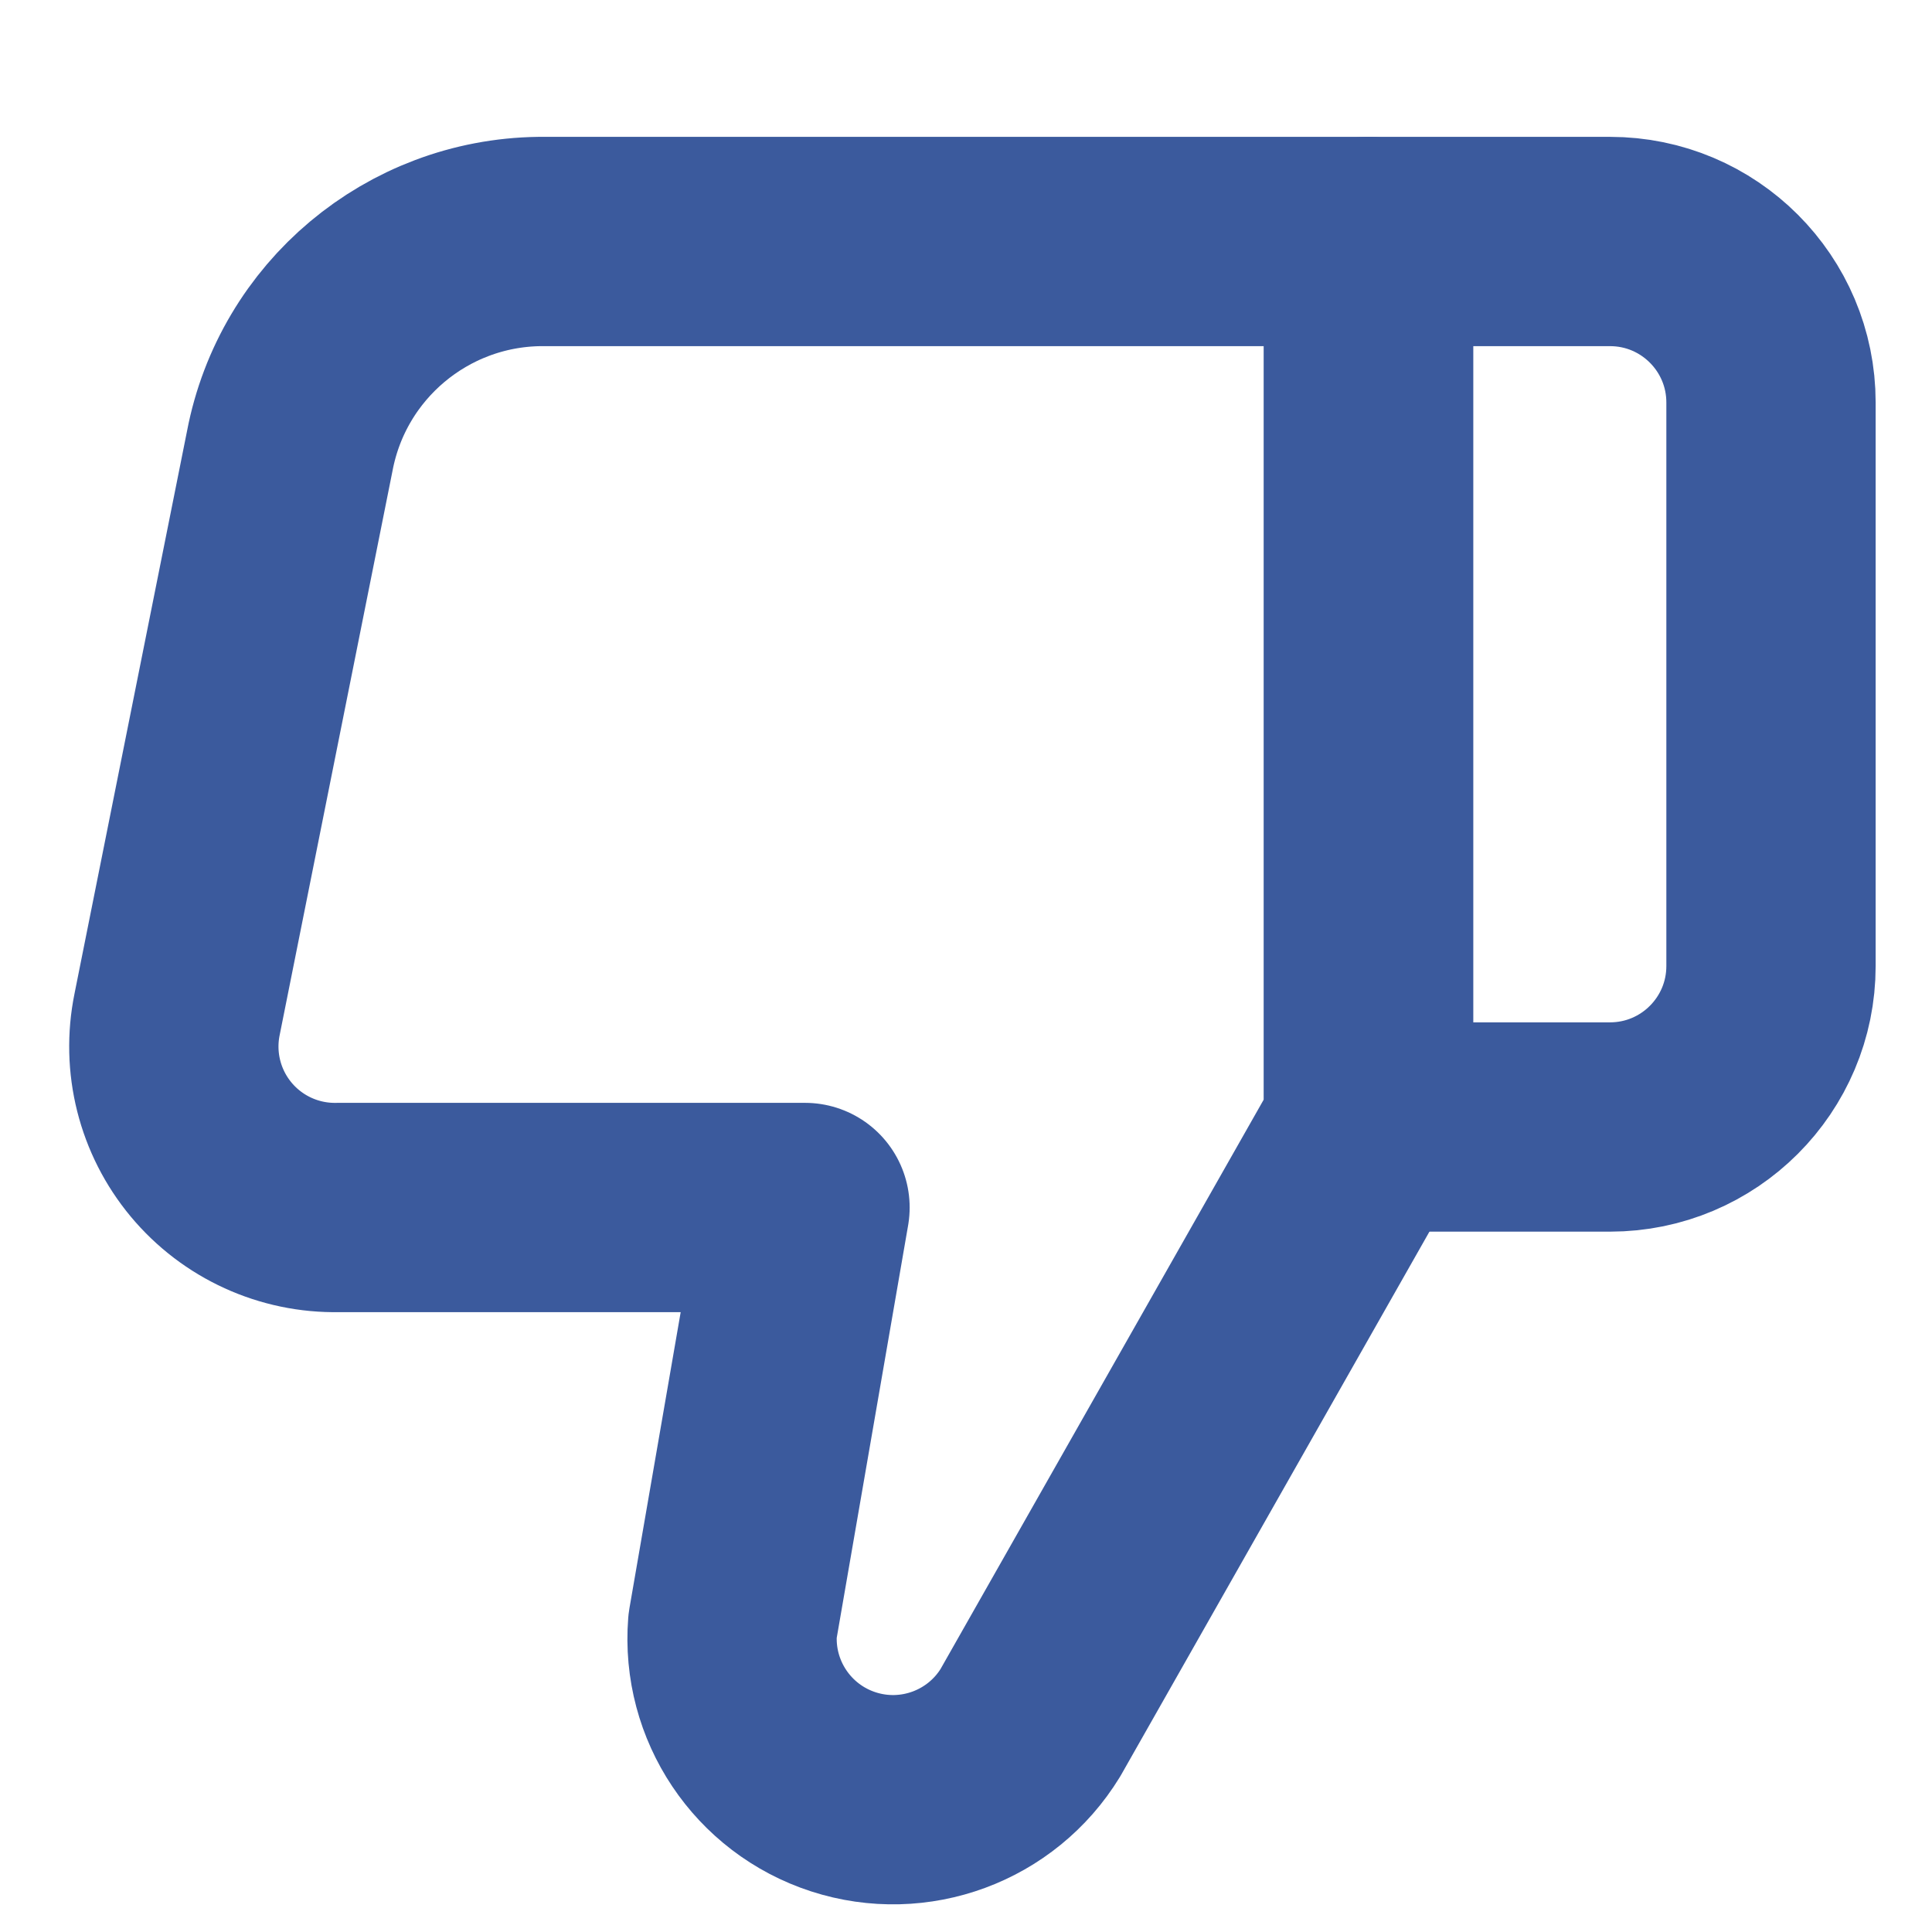
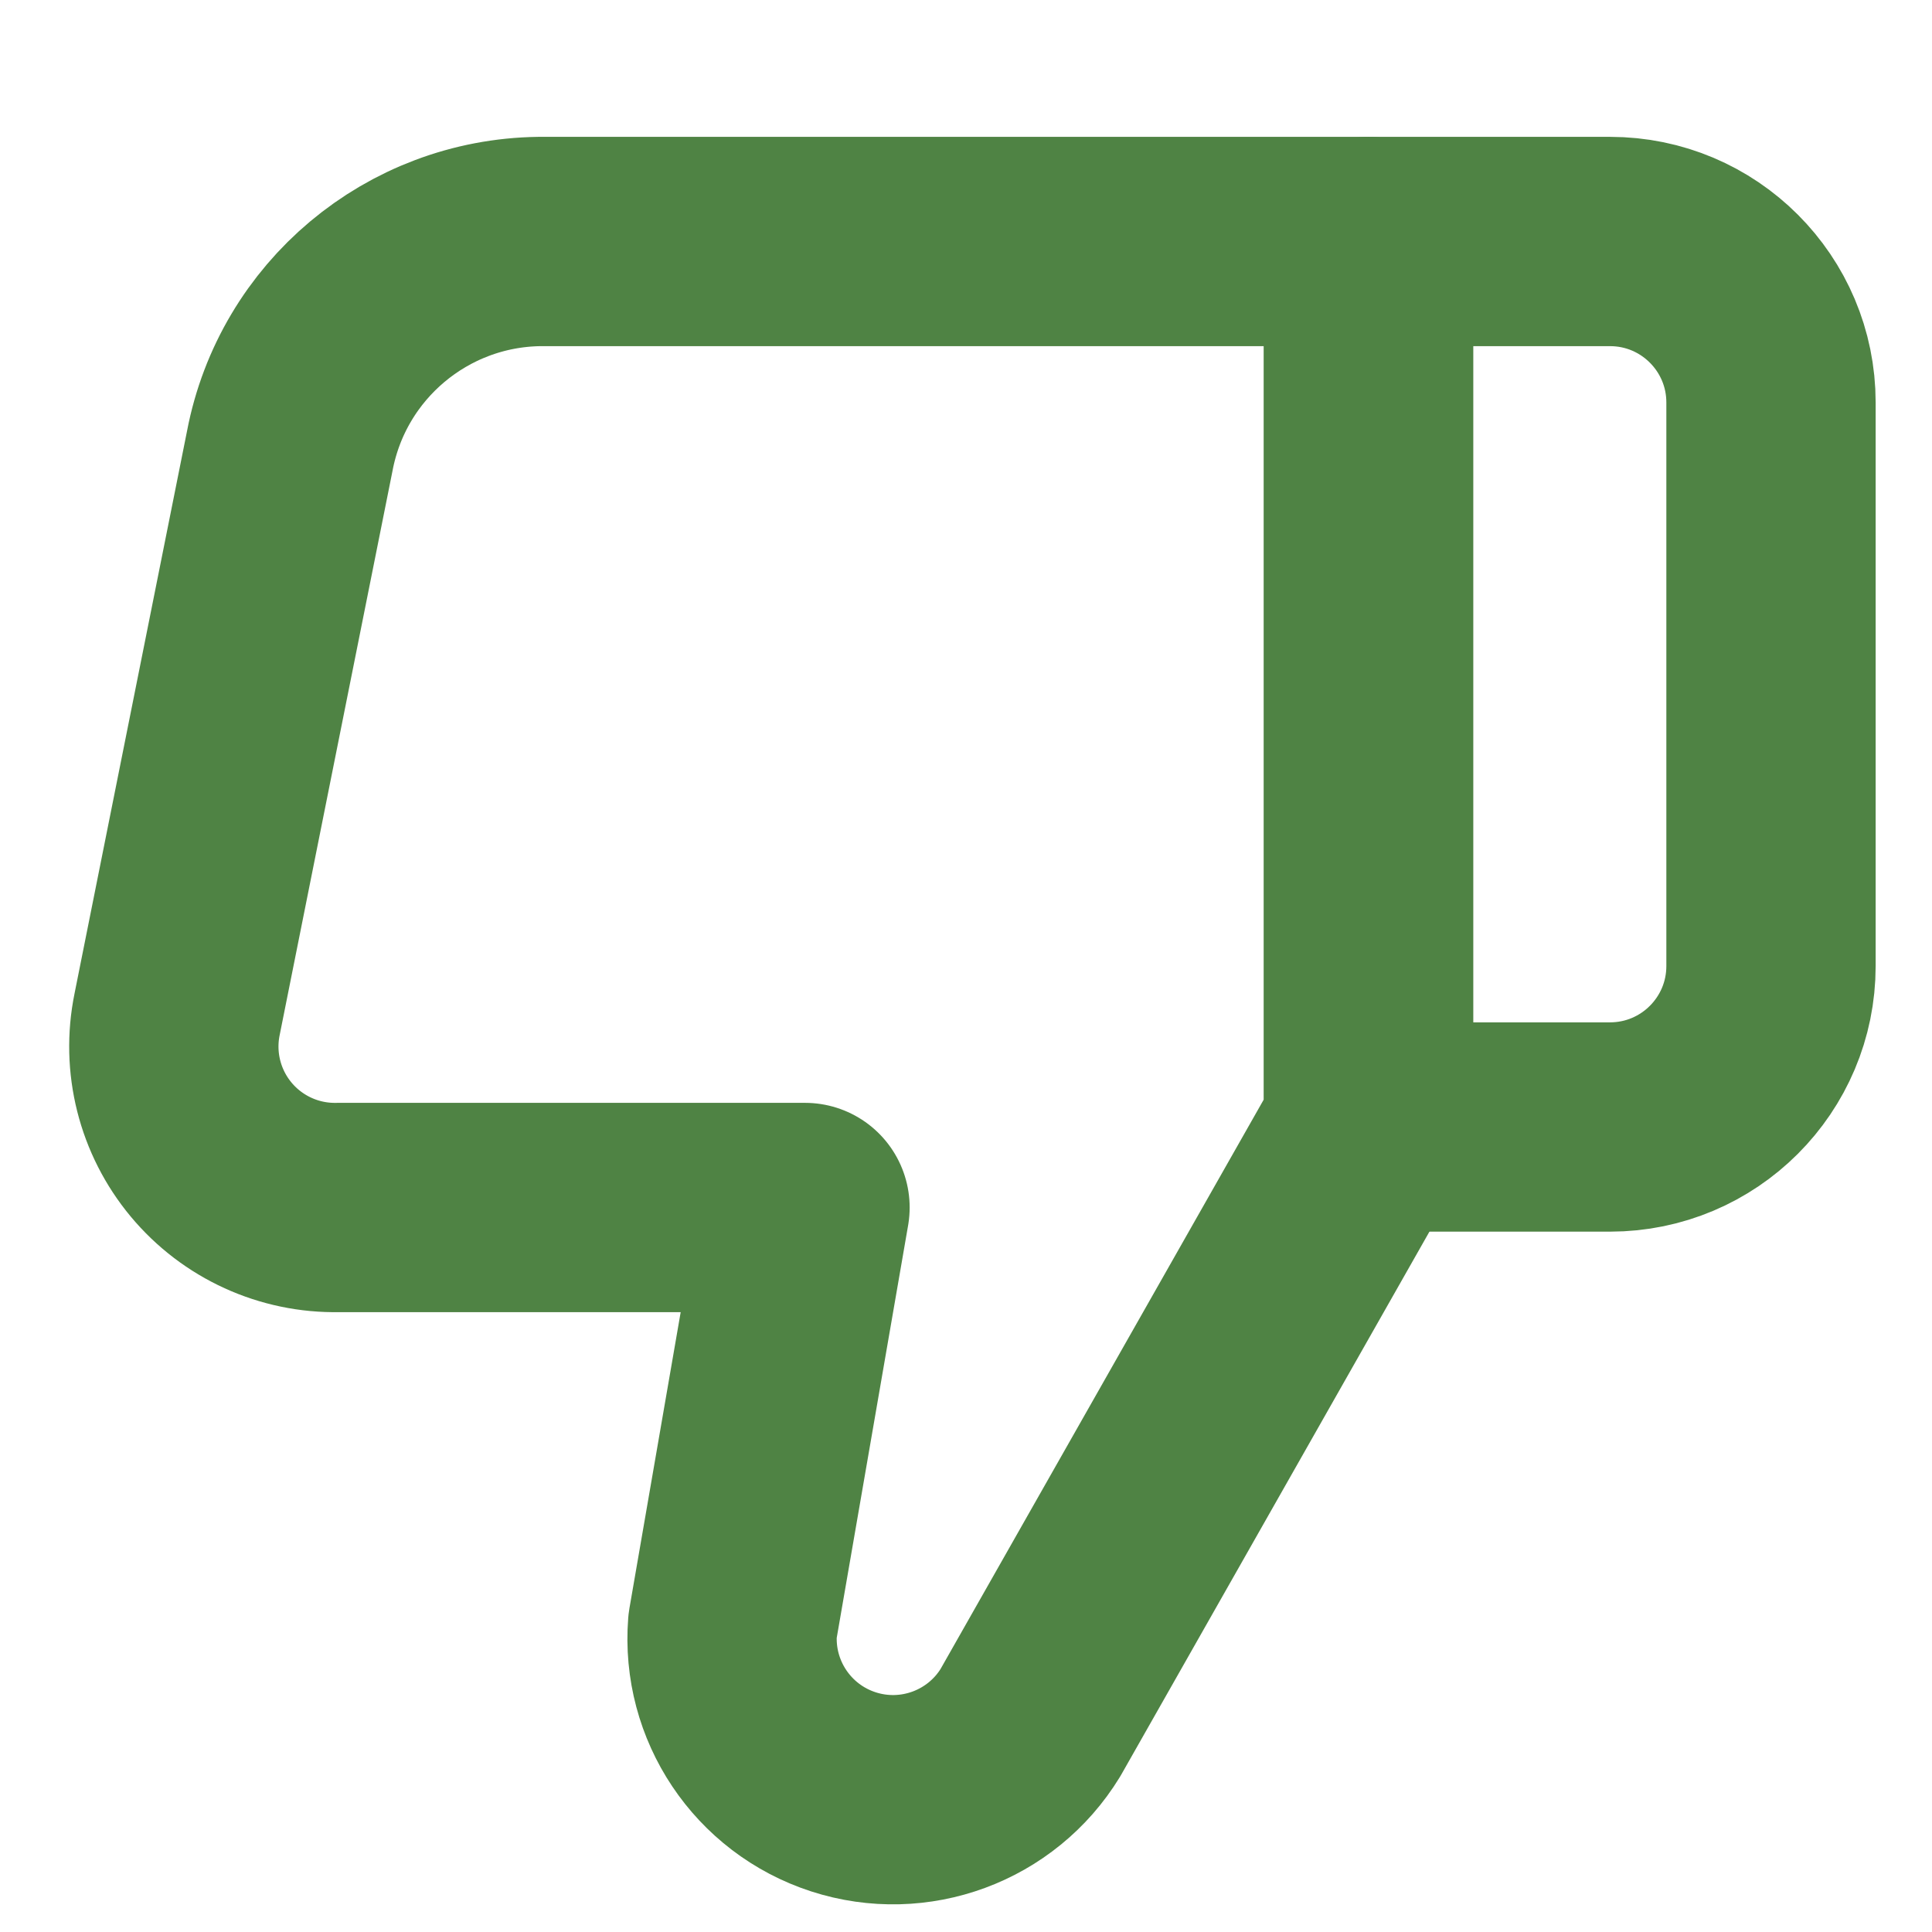
- <svg xmlns="http://www.w3.org/2000/svg" viewBox="0 0 24 24" fill="none" stroke="#3b5a9d" stroke-width="2.6" stroke-linecap="round" stroke-linejoin="round">
+ <svg xmlns="http://www.w3.org/2000/svg" viewBox="0 0 24 24" fill="none" stroke="#4f8344" stroke-width="2.6" stroke-linecap="round" stroke-linejoin="round">
  <path d="M17 14V3h3a2 2 0 0 1 2 2v7a2 2 0 0 1-2 2h-3z" />
  <path d="M17 14l-4.2 7.4a2 2 0 0 1-3.7-1.2L10 15H4.2a2 2 0 0 1-2-2.4l1.4-7A3.2 3.2 0 0 1 6.7 3H17v11z" />
</svg>
